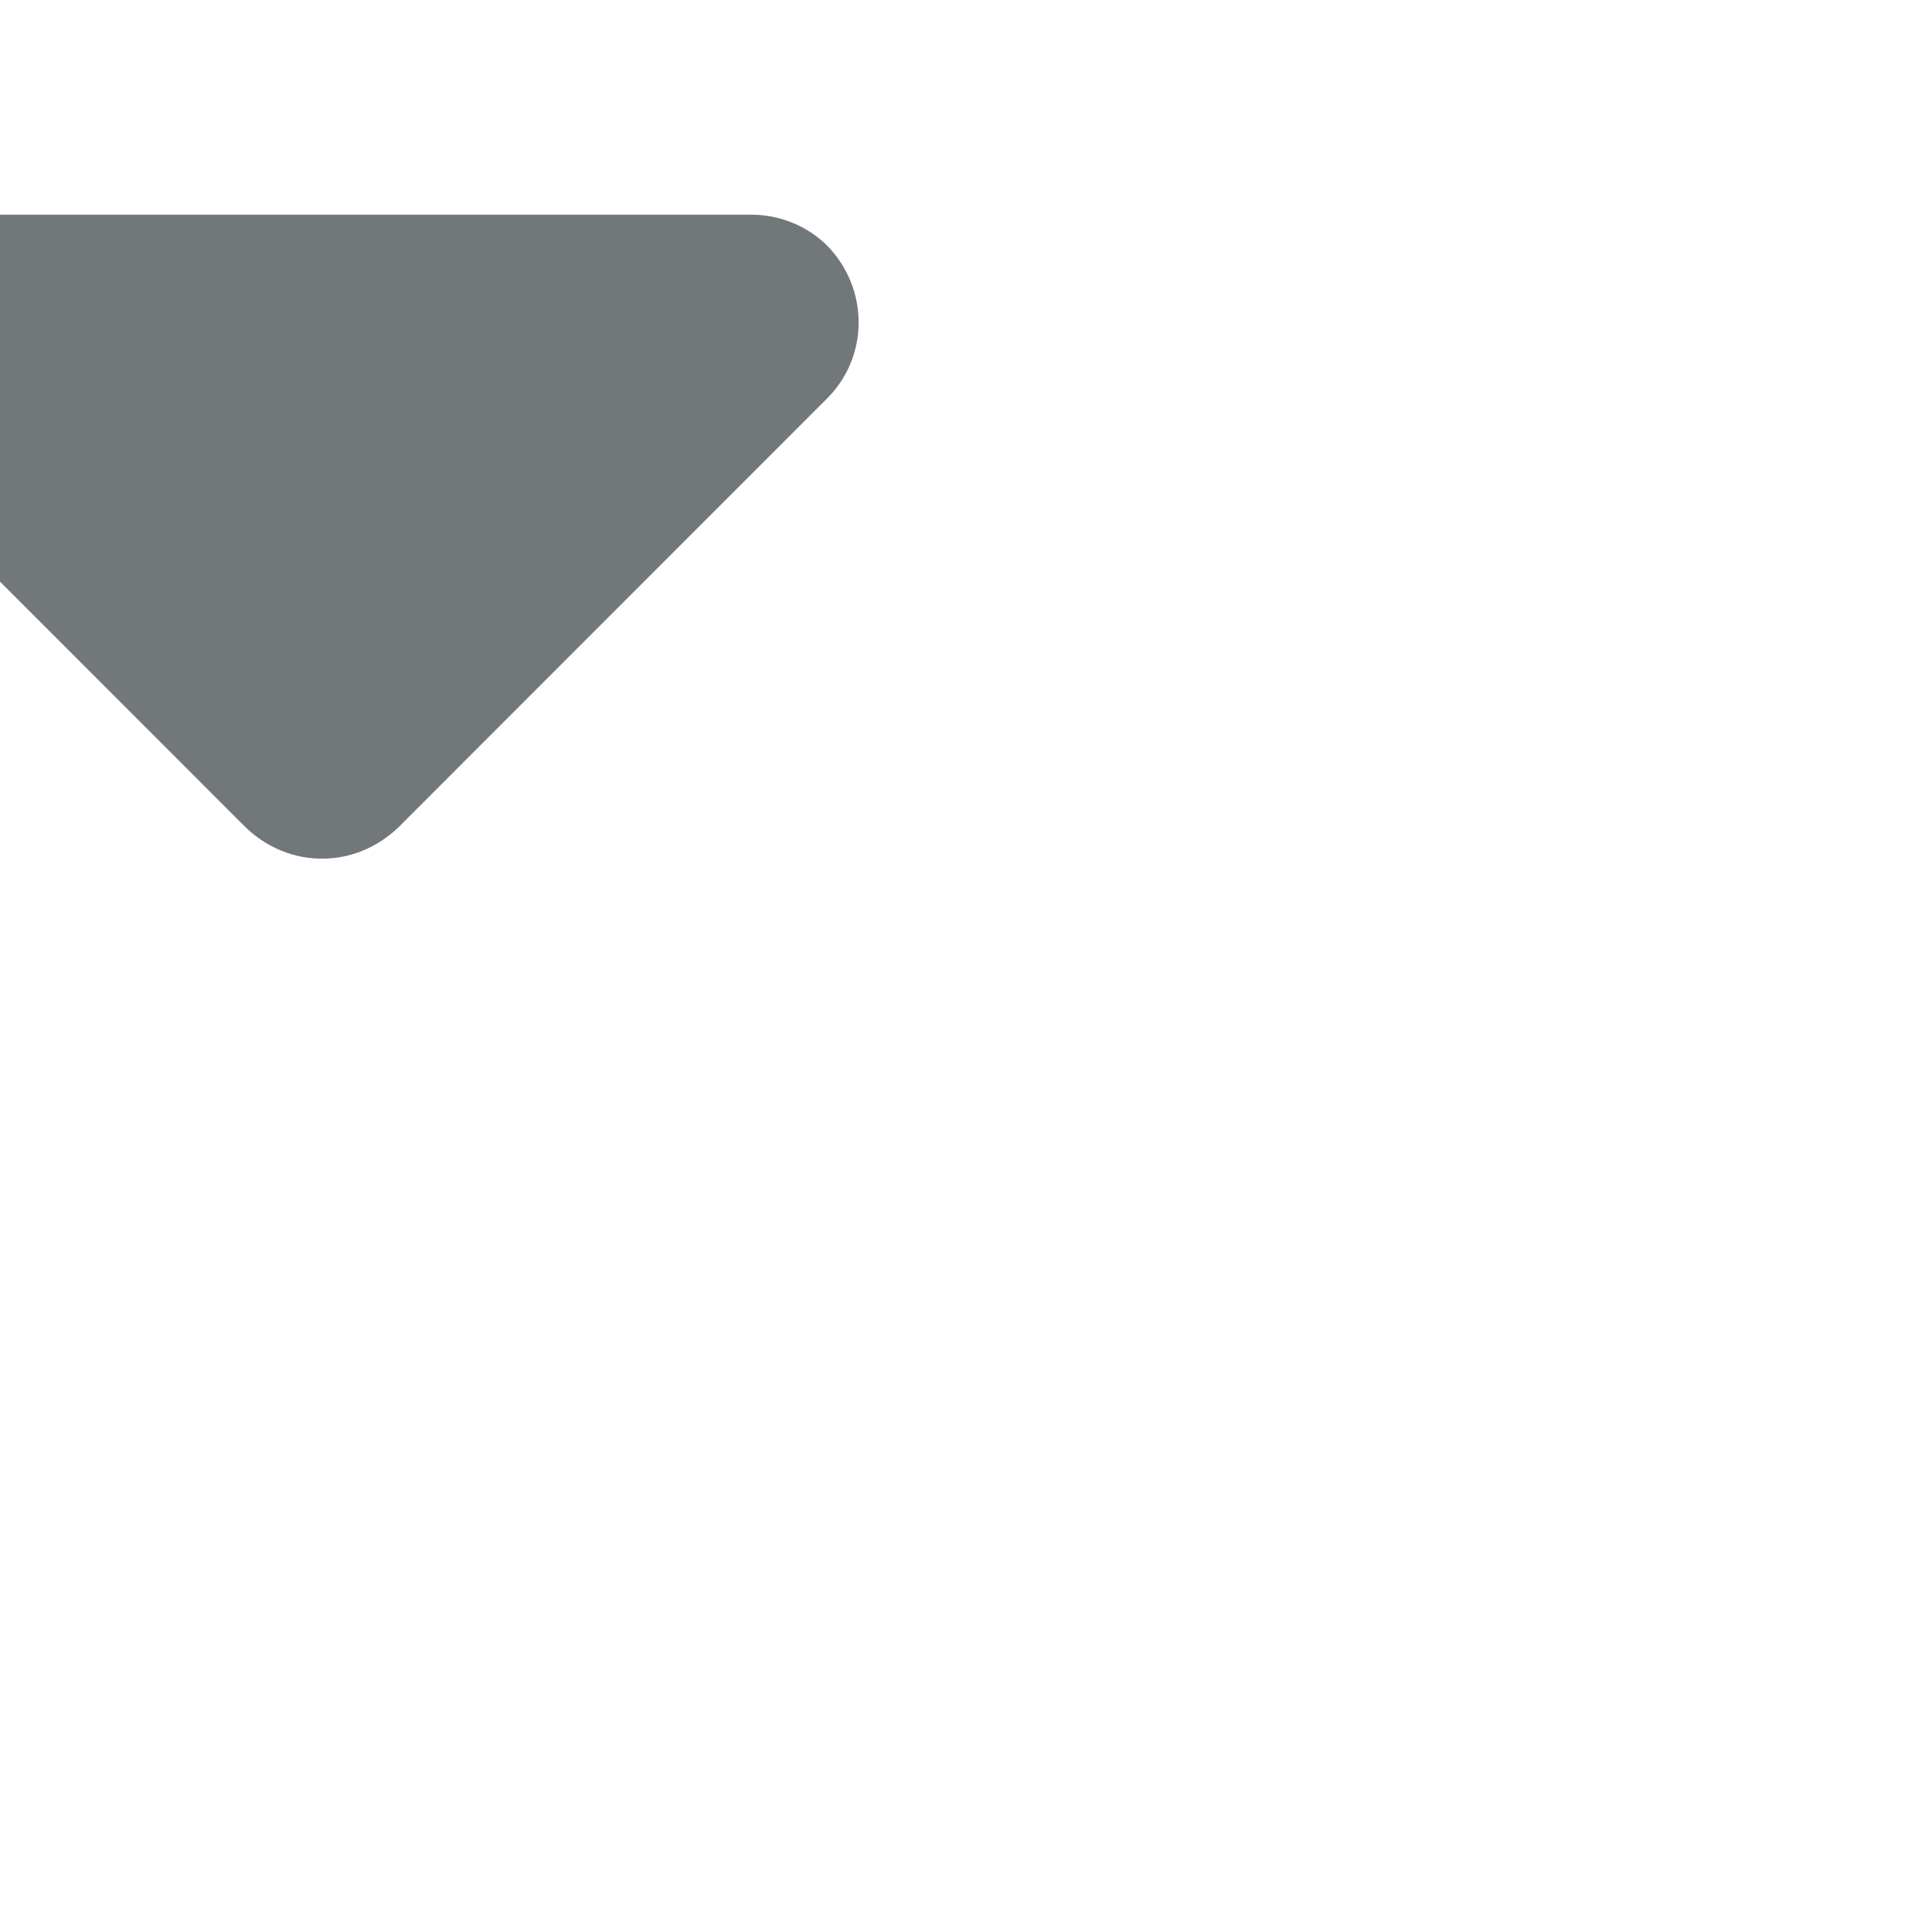
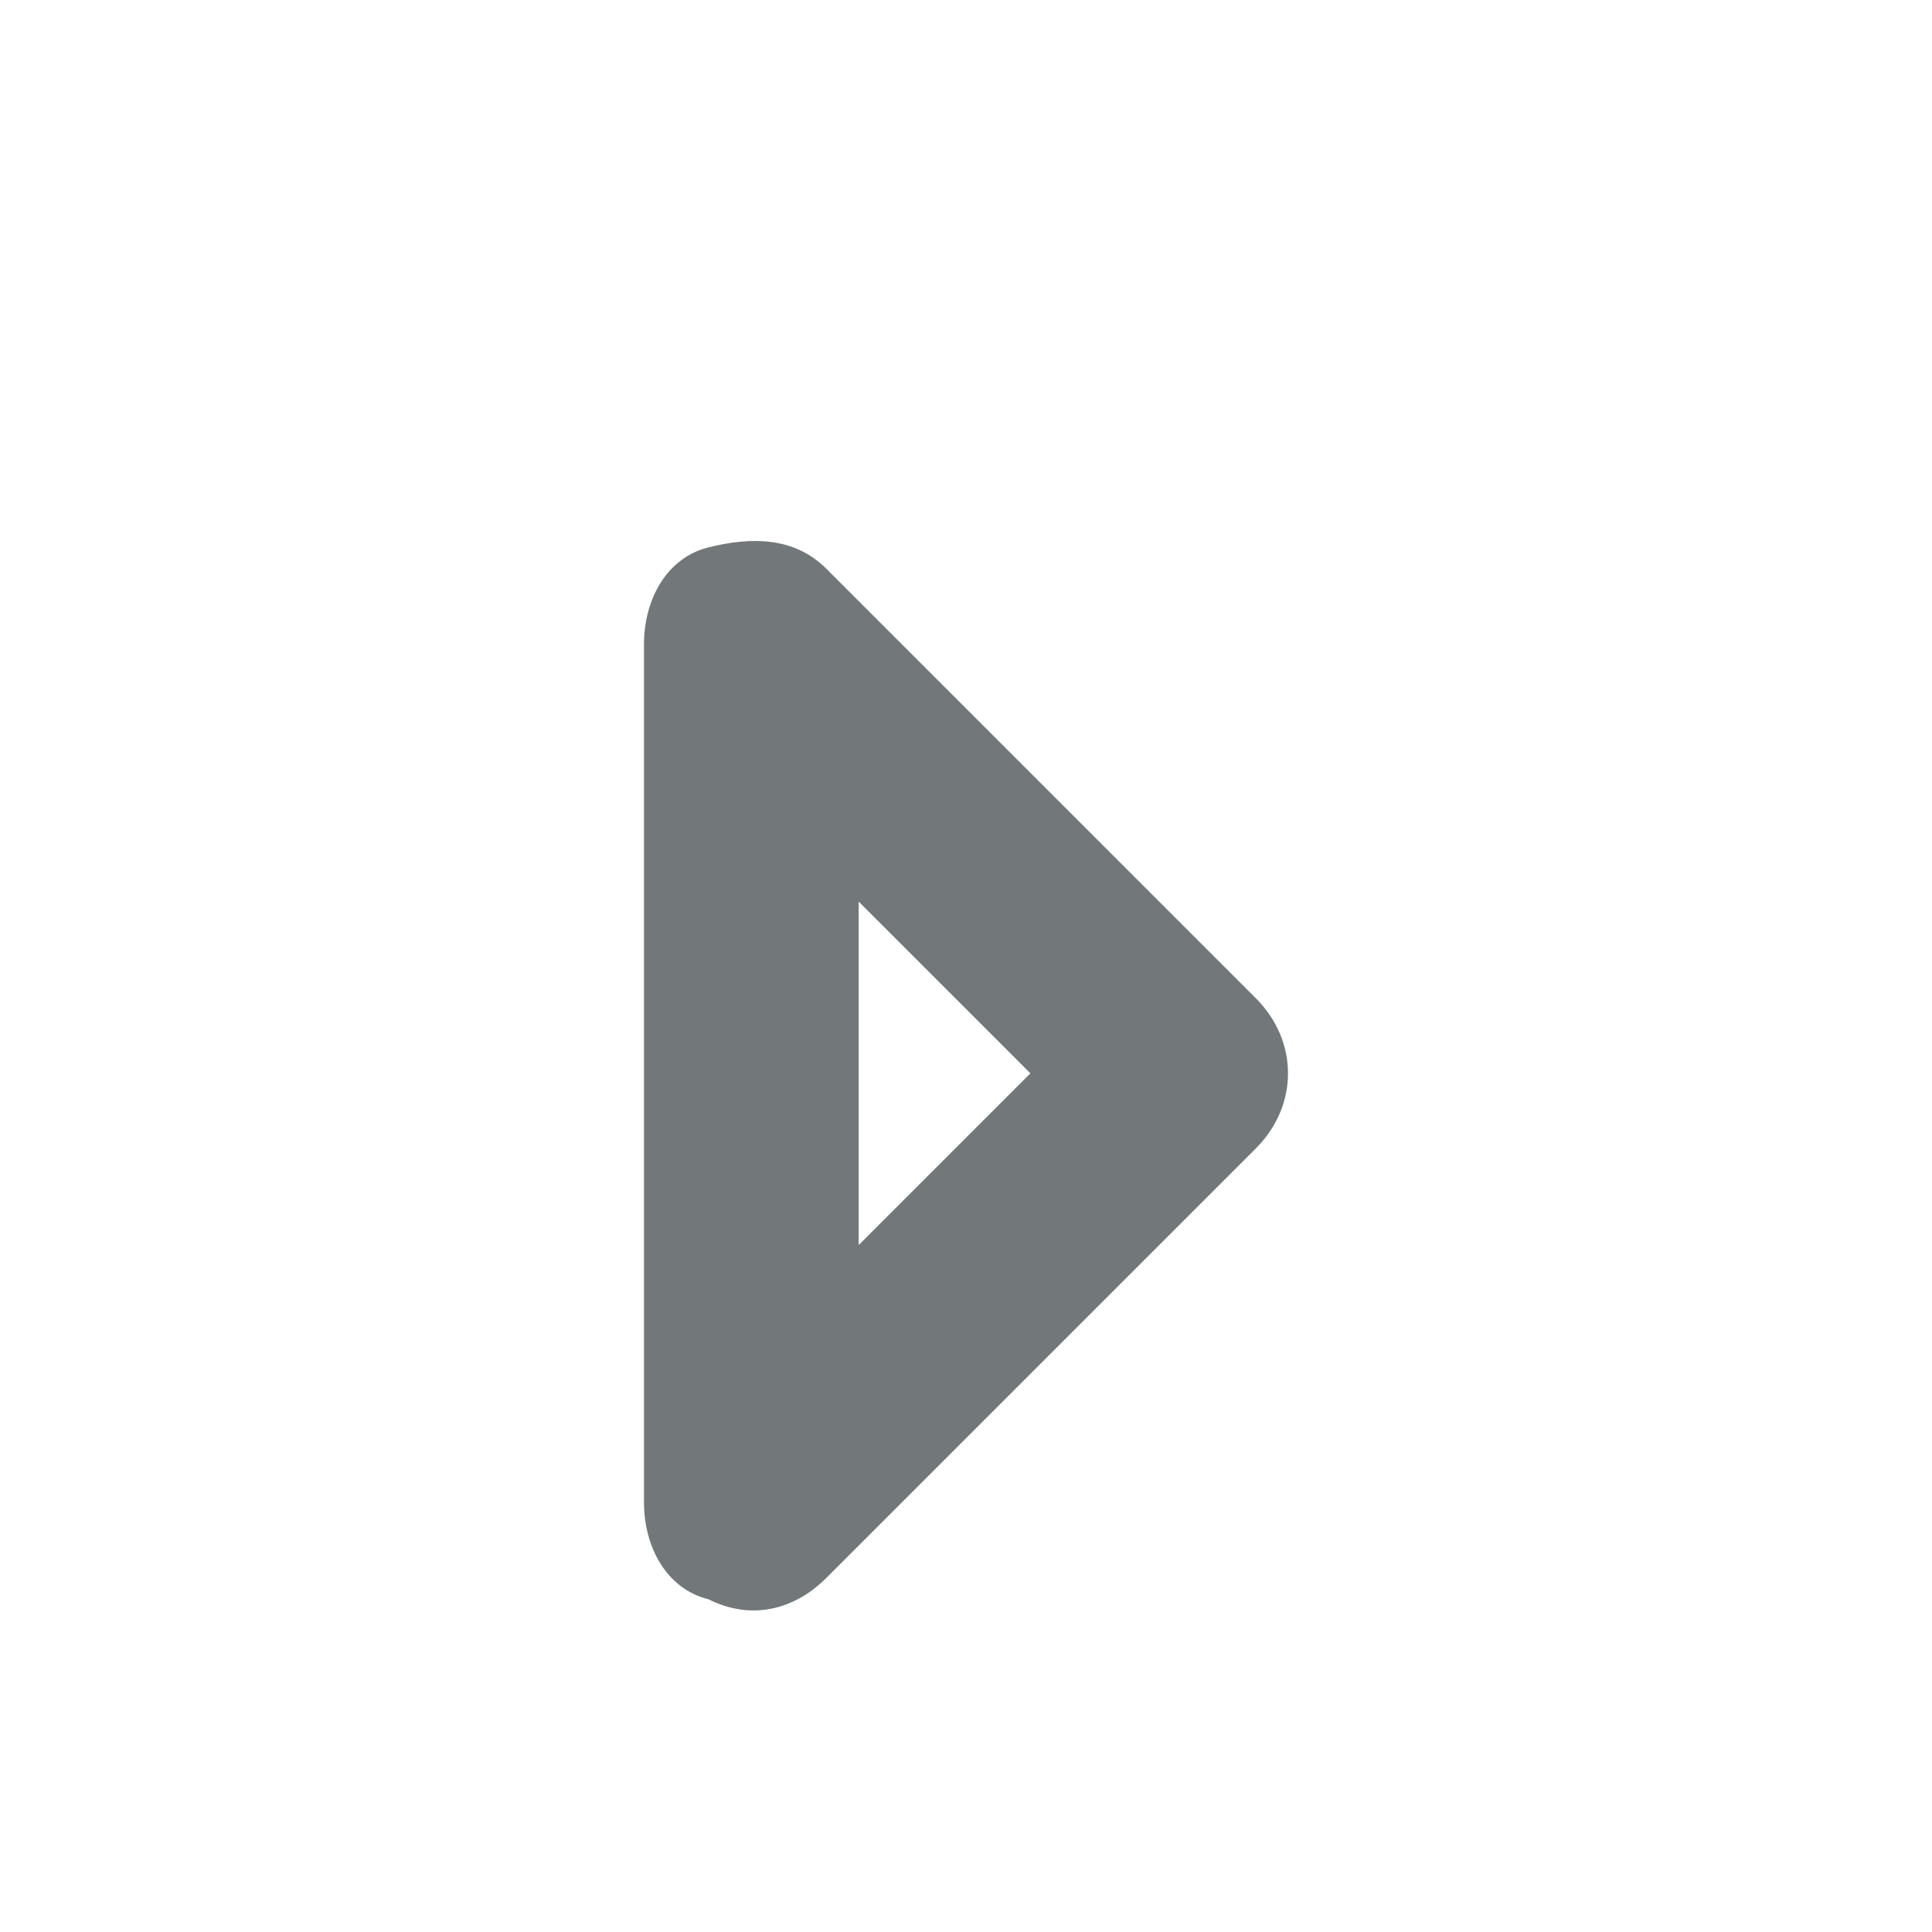
<svg xmlns="http://www.w3.org/2000/svg" width="18" height="18" viewBox="0 0 18 18" mirror-in-rtl="true">
-   <path fill="#72777a" d="M7.708,2.29 C7.518,2.1 7.258,2 6.998,2 L-0.998,2 C-1.258,2 -1.518,2.1 -1.708,2.29 C-2.098,2.69 -2.098,3.32 -1.708,3.71 L2.29,7.71 C2.49,7.9 2.74,8 3,8 C3.26,8 3.51,7.9 3.71,7.71 L7.708,3.71 C8.097,3.32 8.097,2.69 7.708,2.29 L7.708,2.29 Z" />
+   <path fill="#72777a" d="M6,14V6c0-0.4,0.2-0.8,0.6-0.9S7.4,5,7.7,5.3l4,4c0.4,0.4,0.4,1,0,1.4l-4,4C7.4,15,7,15.1,6.6,14.9  C6.2,14.8,6,14.4,6,14z M8,8.4v3.2L9.6,10L8,8.4z" />
</svg>
